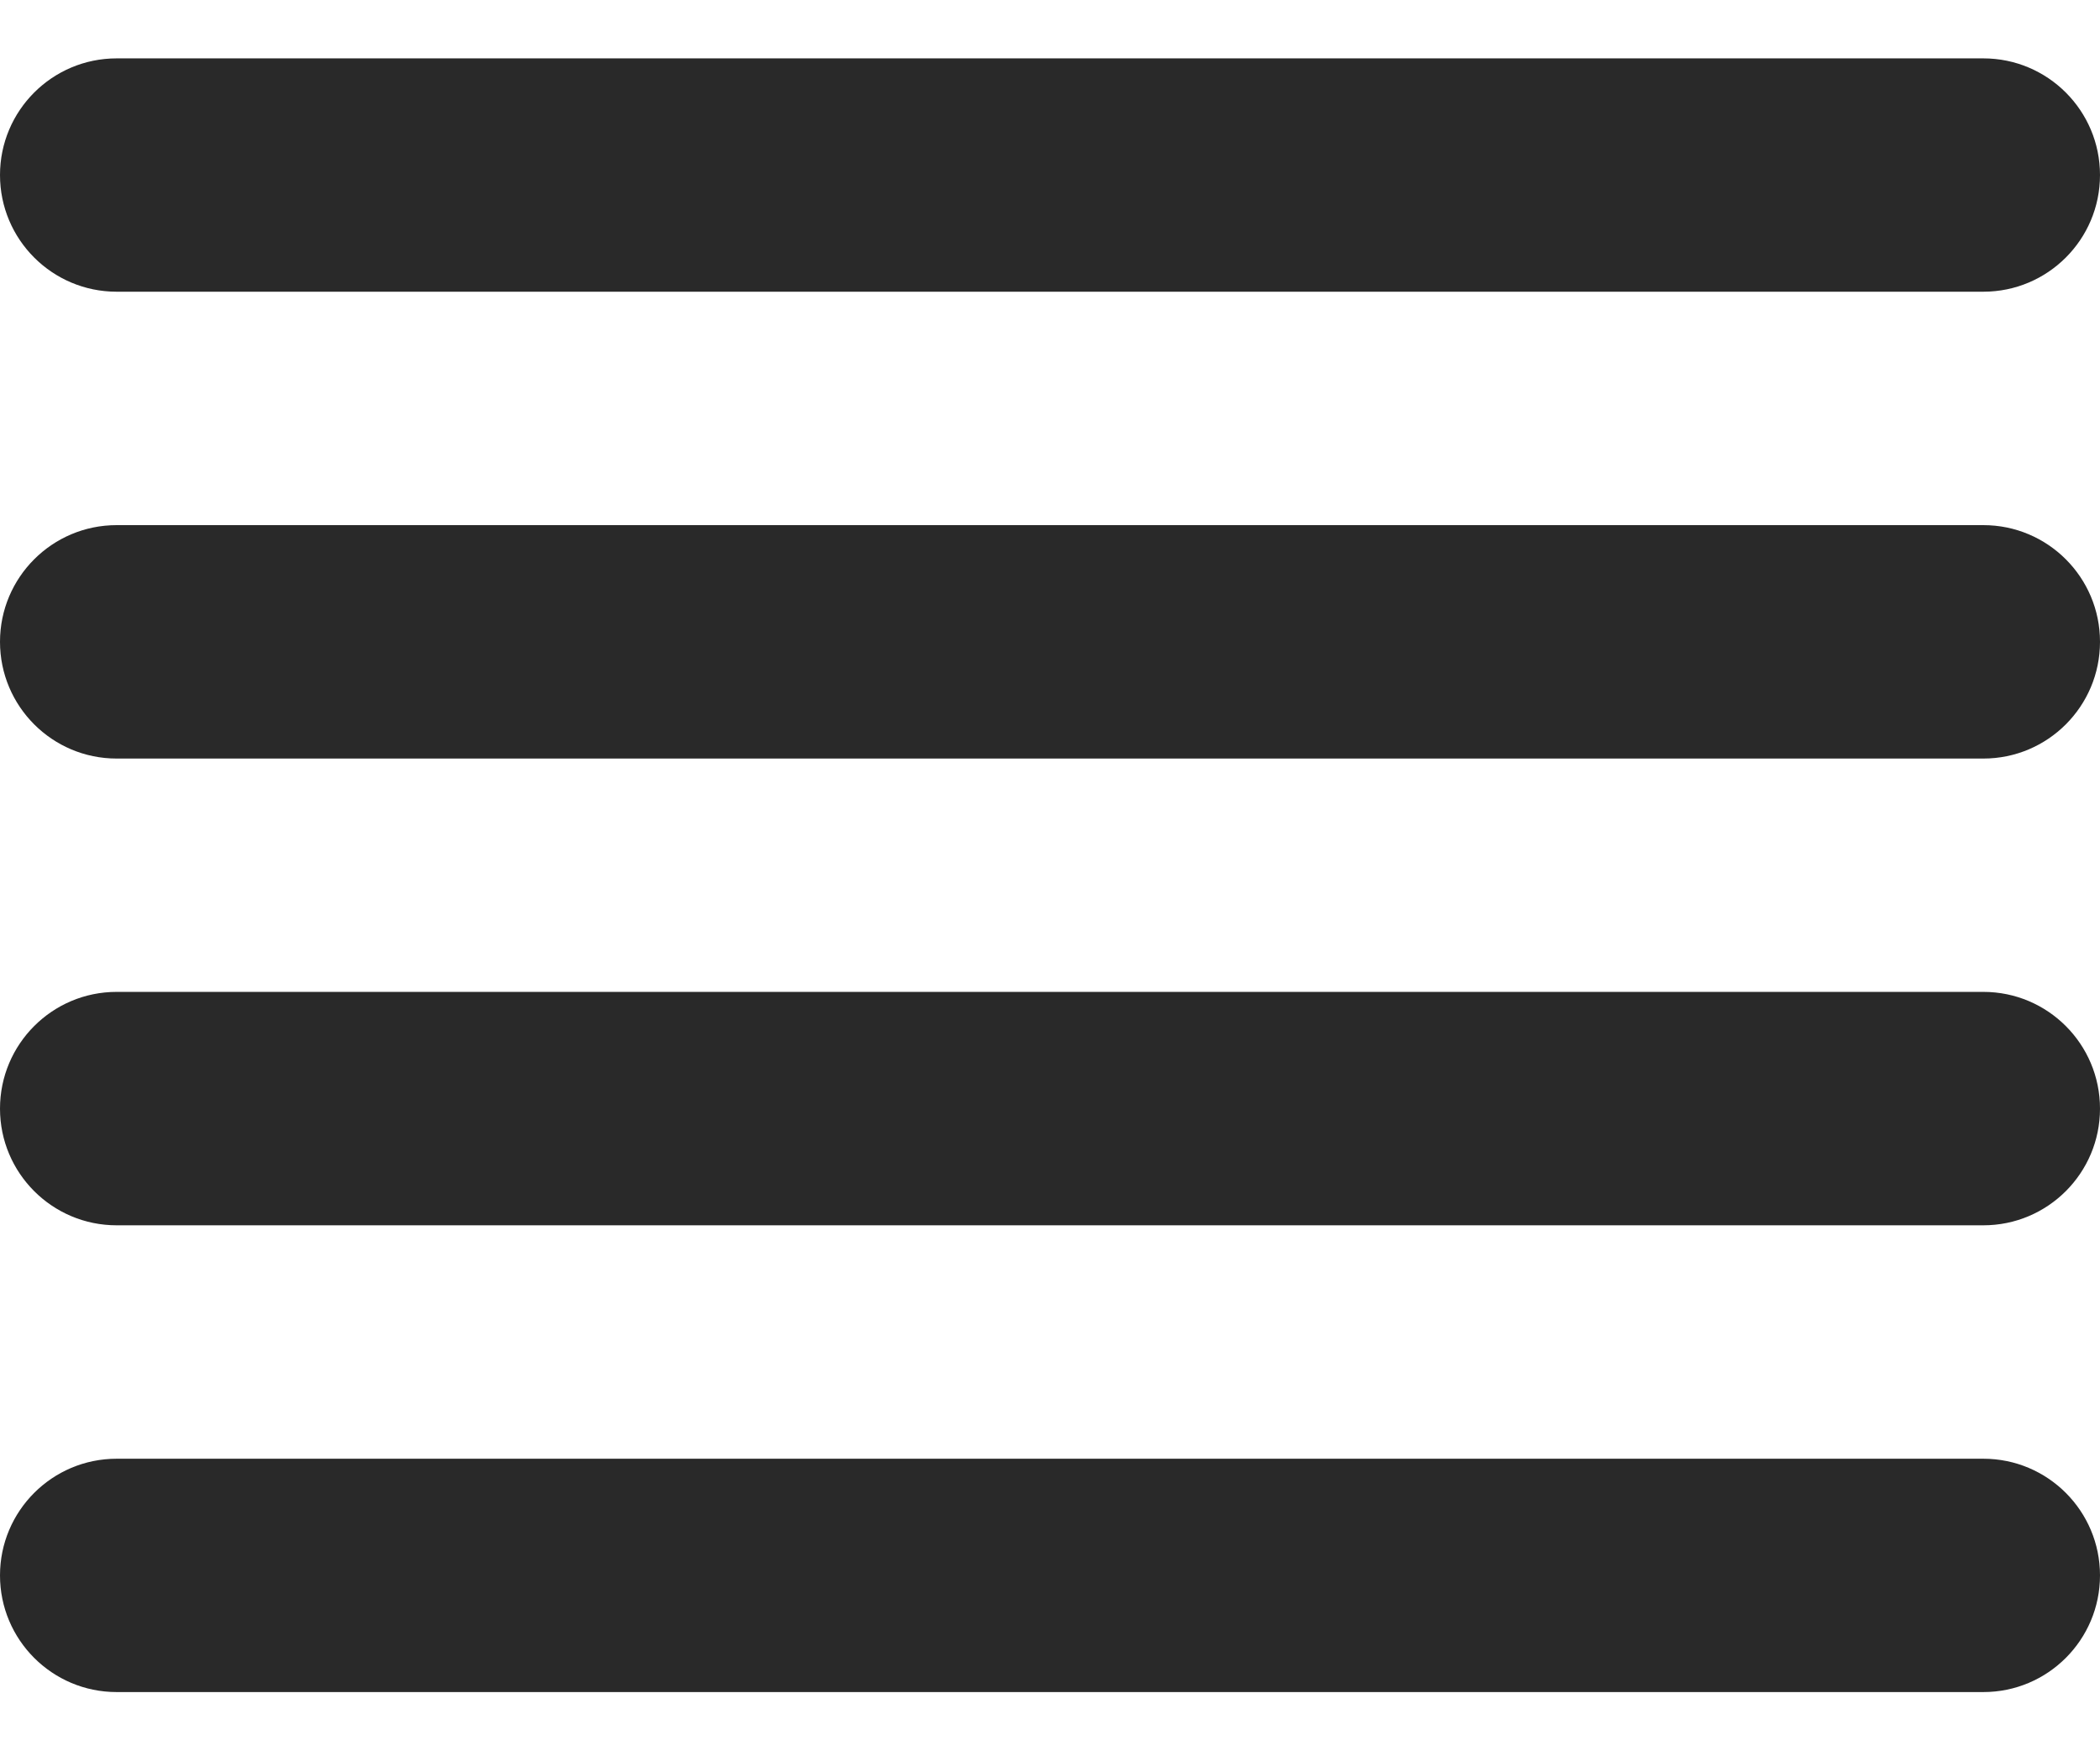
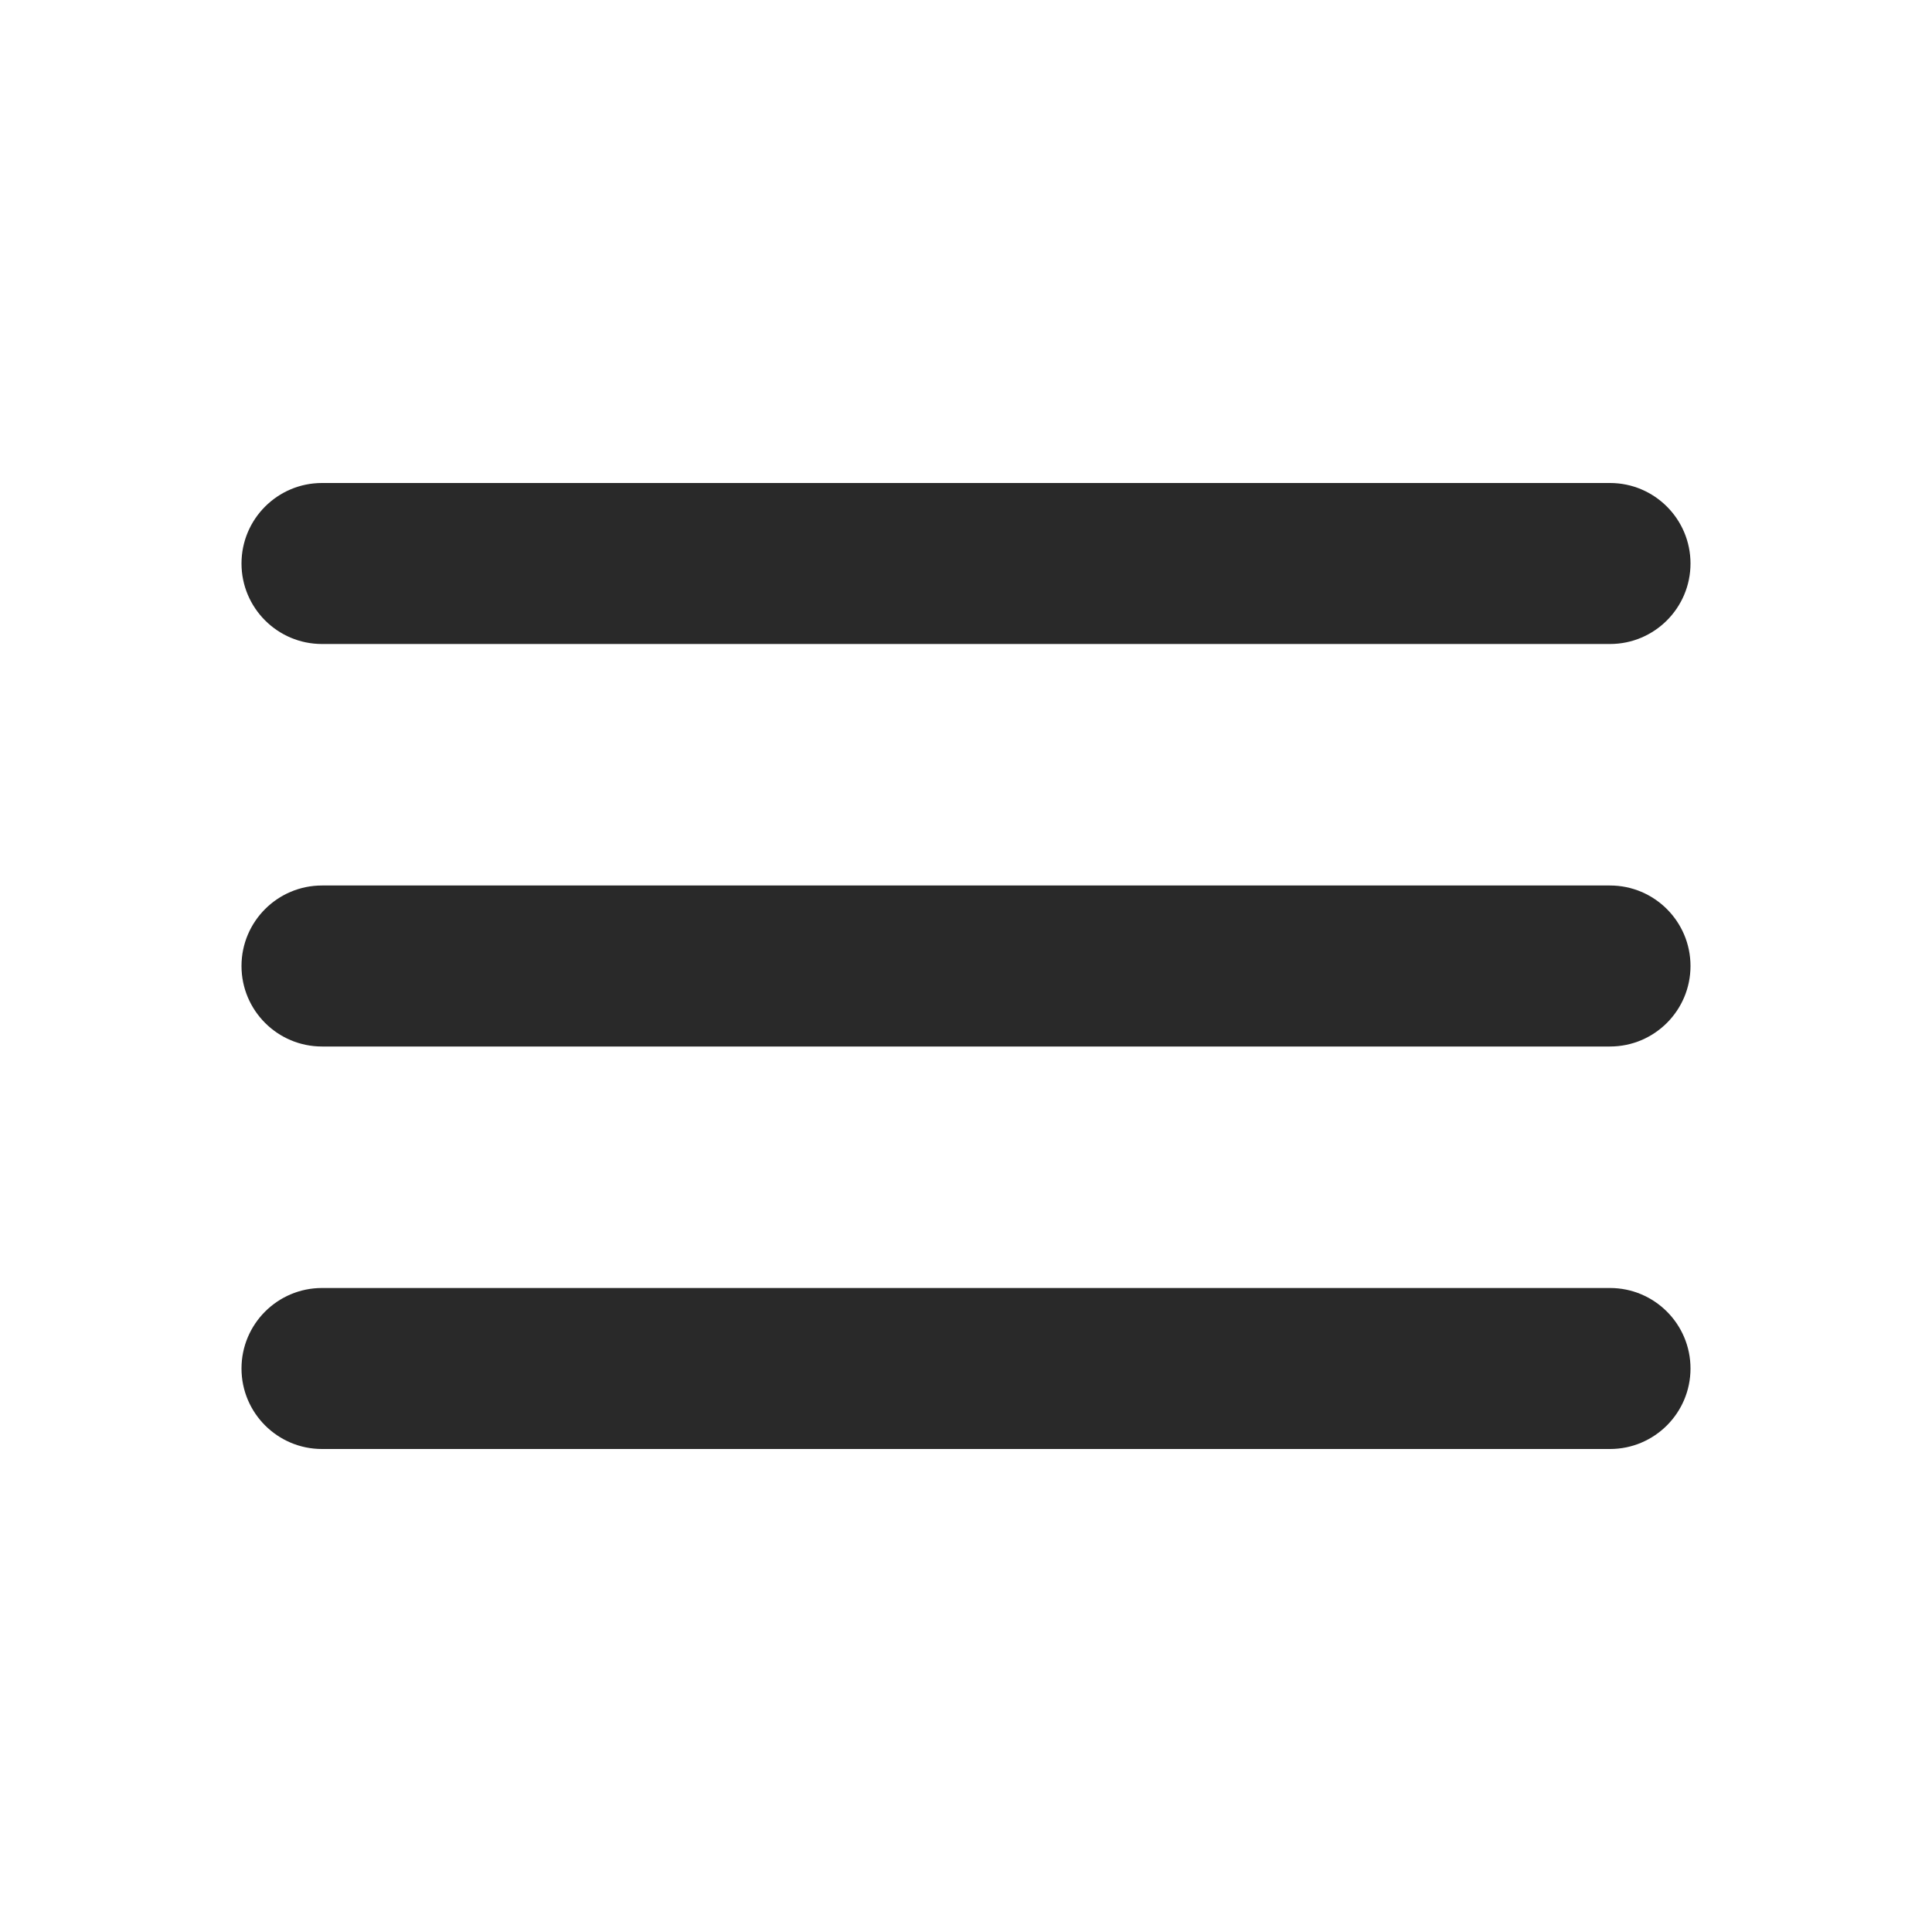
- <svg xmlns="http://www.w3.org/2000/svg" width="24" height="20" viewBox="0 0 24 20" fill="none">
-   <path d="M0 12.667C0 13.403 0.597 14 1.333 14H22.667C23.403 14 24 13.403 24 12.667C24 11.93 23.403 11.333 22.667 11.333H1.333C0.597 11.333 0 11.93 0 12.667ZM0 7.333C0 8.07 0.597 8.667 1.333 8.667H22.667C23.403 8.667 24 8.07 24 7.333C24 6.597 23.403 6 22.667 6H1.333C0.597 6 0 6.597 0 7.333ZM1.333 0.667C0.597 0.667 0 1.264 0 2C0 2.736 0.597 3.333 1.333 3.333H22.667C23.403 3.333 24 2.736 24 2C24 1.264 23.403 0.667 22.667 0.667H1.333Z" fill="#292929" />
-   <path d="M22.667 19.333H1.333C0.597 19.333 0 18.736 0 18C0 17.264 0.597 16.667 1.333 16.667H22.667C23.403 16.667 24 17.264 24 18C24 18.736 23.403 19.333 22.667 19.333Z" fill="#292929" />
+ <svg xmlns="http://www.w3.org/2000/svg" width="24" height="24" viewBox="0 0 24 24" fill="none">
+   <path d="M3 17C3 17.552 3.448 18 4 18H20C20.552 18 21 17.552 21 17C21 16.448 20.552 16 20 16H4C3.448 16 3 16.448 3 17ZM3 12C3 12.552 3.448 13 4 13H20C20.552 13 21 12.552 21 12C21 11.448 20.552 11 20 11H4C3.448 11 3 11.448 3 12ZM4 6C3.448 6 3 6.448 3 7C3 7.552 3.448 8 4 8H20C20.552 8 21 7.552 21 7C21 6.448 20.552 6 20 6H4Z" fill="#292929" />
</svg>
